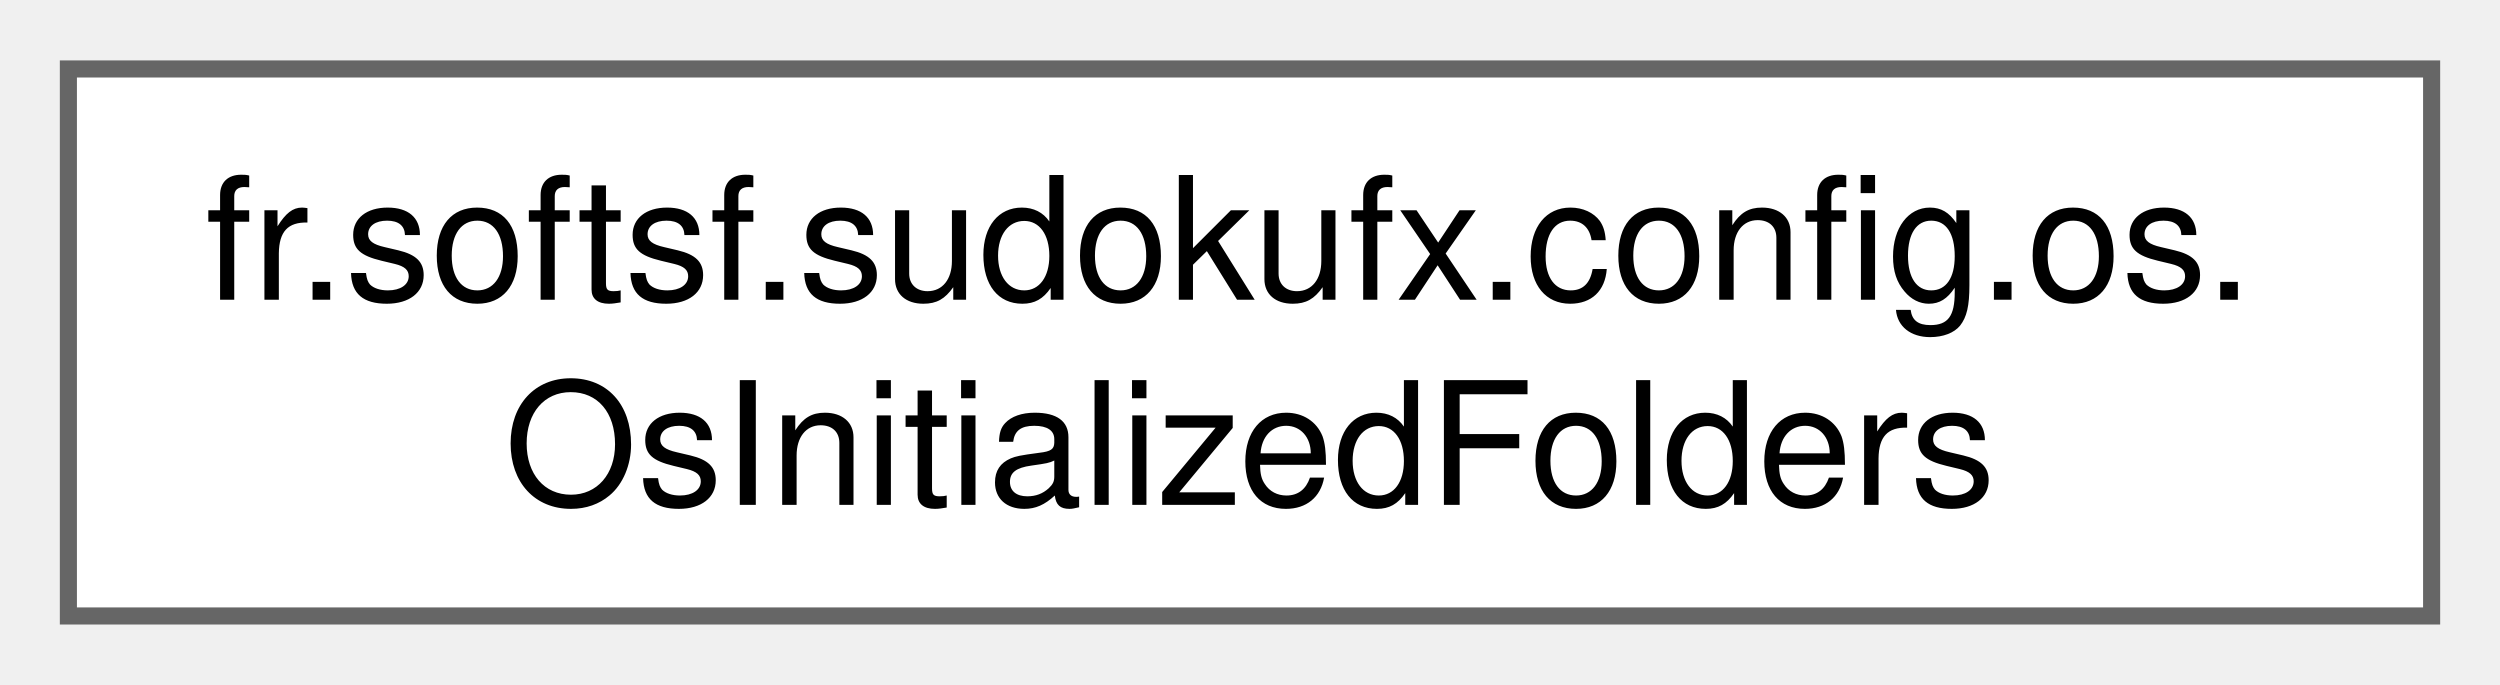
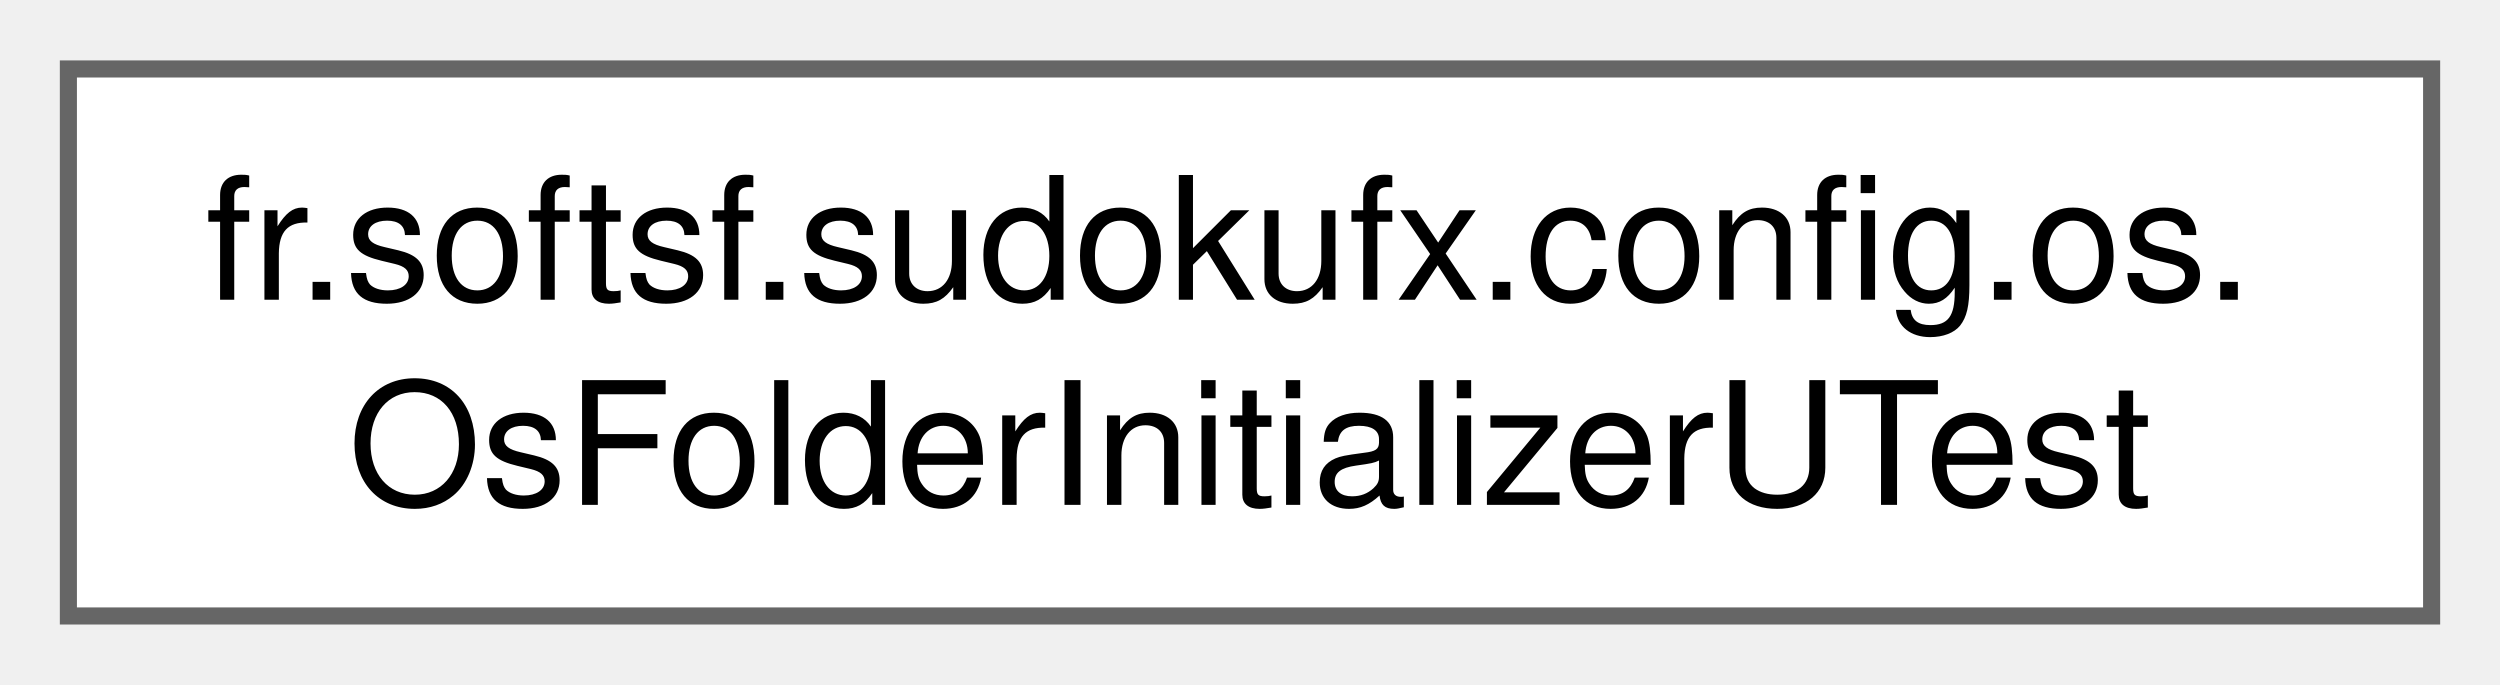
<svg xmlns="http://www.w3.org/2000/svg" xmlns:xlink="http://www.w3.org/1999/xlink" width="146pt" height="40pt" viewBox="0.00 0.00 146.25 40.00">
  <g id="graph0" class="graph" transform="scale(1 1) rotate(0) translate(4 36)">
    <g id="Node000000" class="node">
      <g id="a_Node000000">
-         <a xlink:href="interfacefr_1_1softsf_1_1sudokufx_1_1config_1_1os_1_1_os_initialized_folders.html" target="_top" xlink:title="Interface defining methods to access OS-specific folder paths.">
+         <a xlink:href="classfr_1_1softsf_1_1sudokufx_1_1config_1_1os_1_1_os_folder_initializer_u_test.html" target="_top" xlink:title=" ">
          <polygon fill="white" stroke="#666666" points="138.25,-32 0,-32 0,0 138.25,0 138.25,-32" />
          <text text-anchor="start" x="8" y="-18.5" font-family="Helvetica,sans-Serif" font-size="10.00">fr.softsf.sudokufx.config.os.</text>
-           <text text-anchor="middle" x="69.12" y="-6.5" font-family="Helvetica,sans-Serif" font-size="10.00">OsInitializedFolders</text>
+           <text text-anchor="middle" x="69.12" y="-6.5" font-family="Helvetica,sans-Serif" font-size="10.00">OsFolderInitializerUTest</text>
        </a>
      </g>
    </g>
  </g>
</svg>
